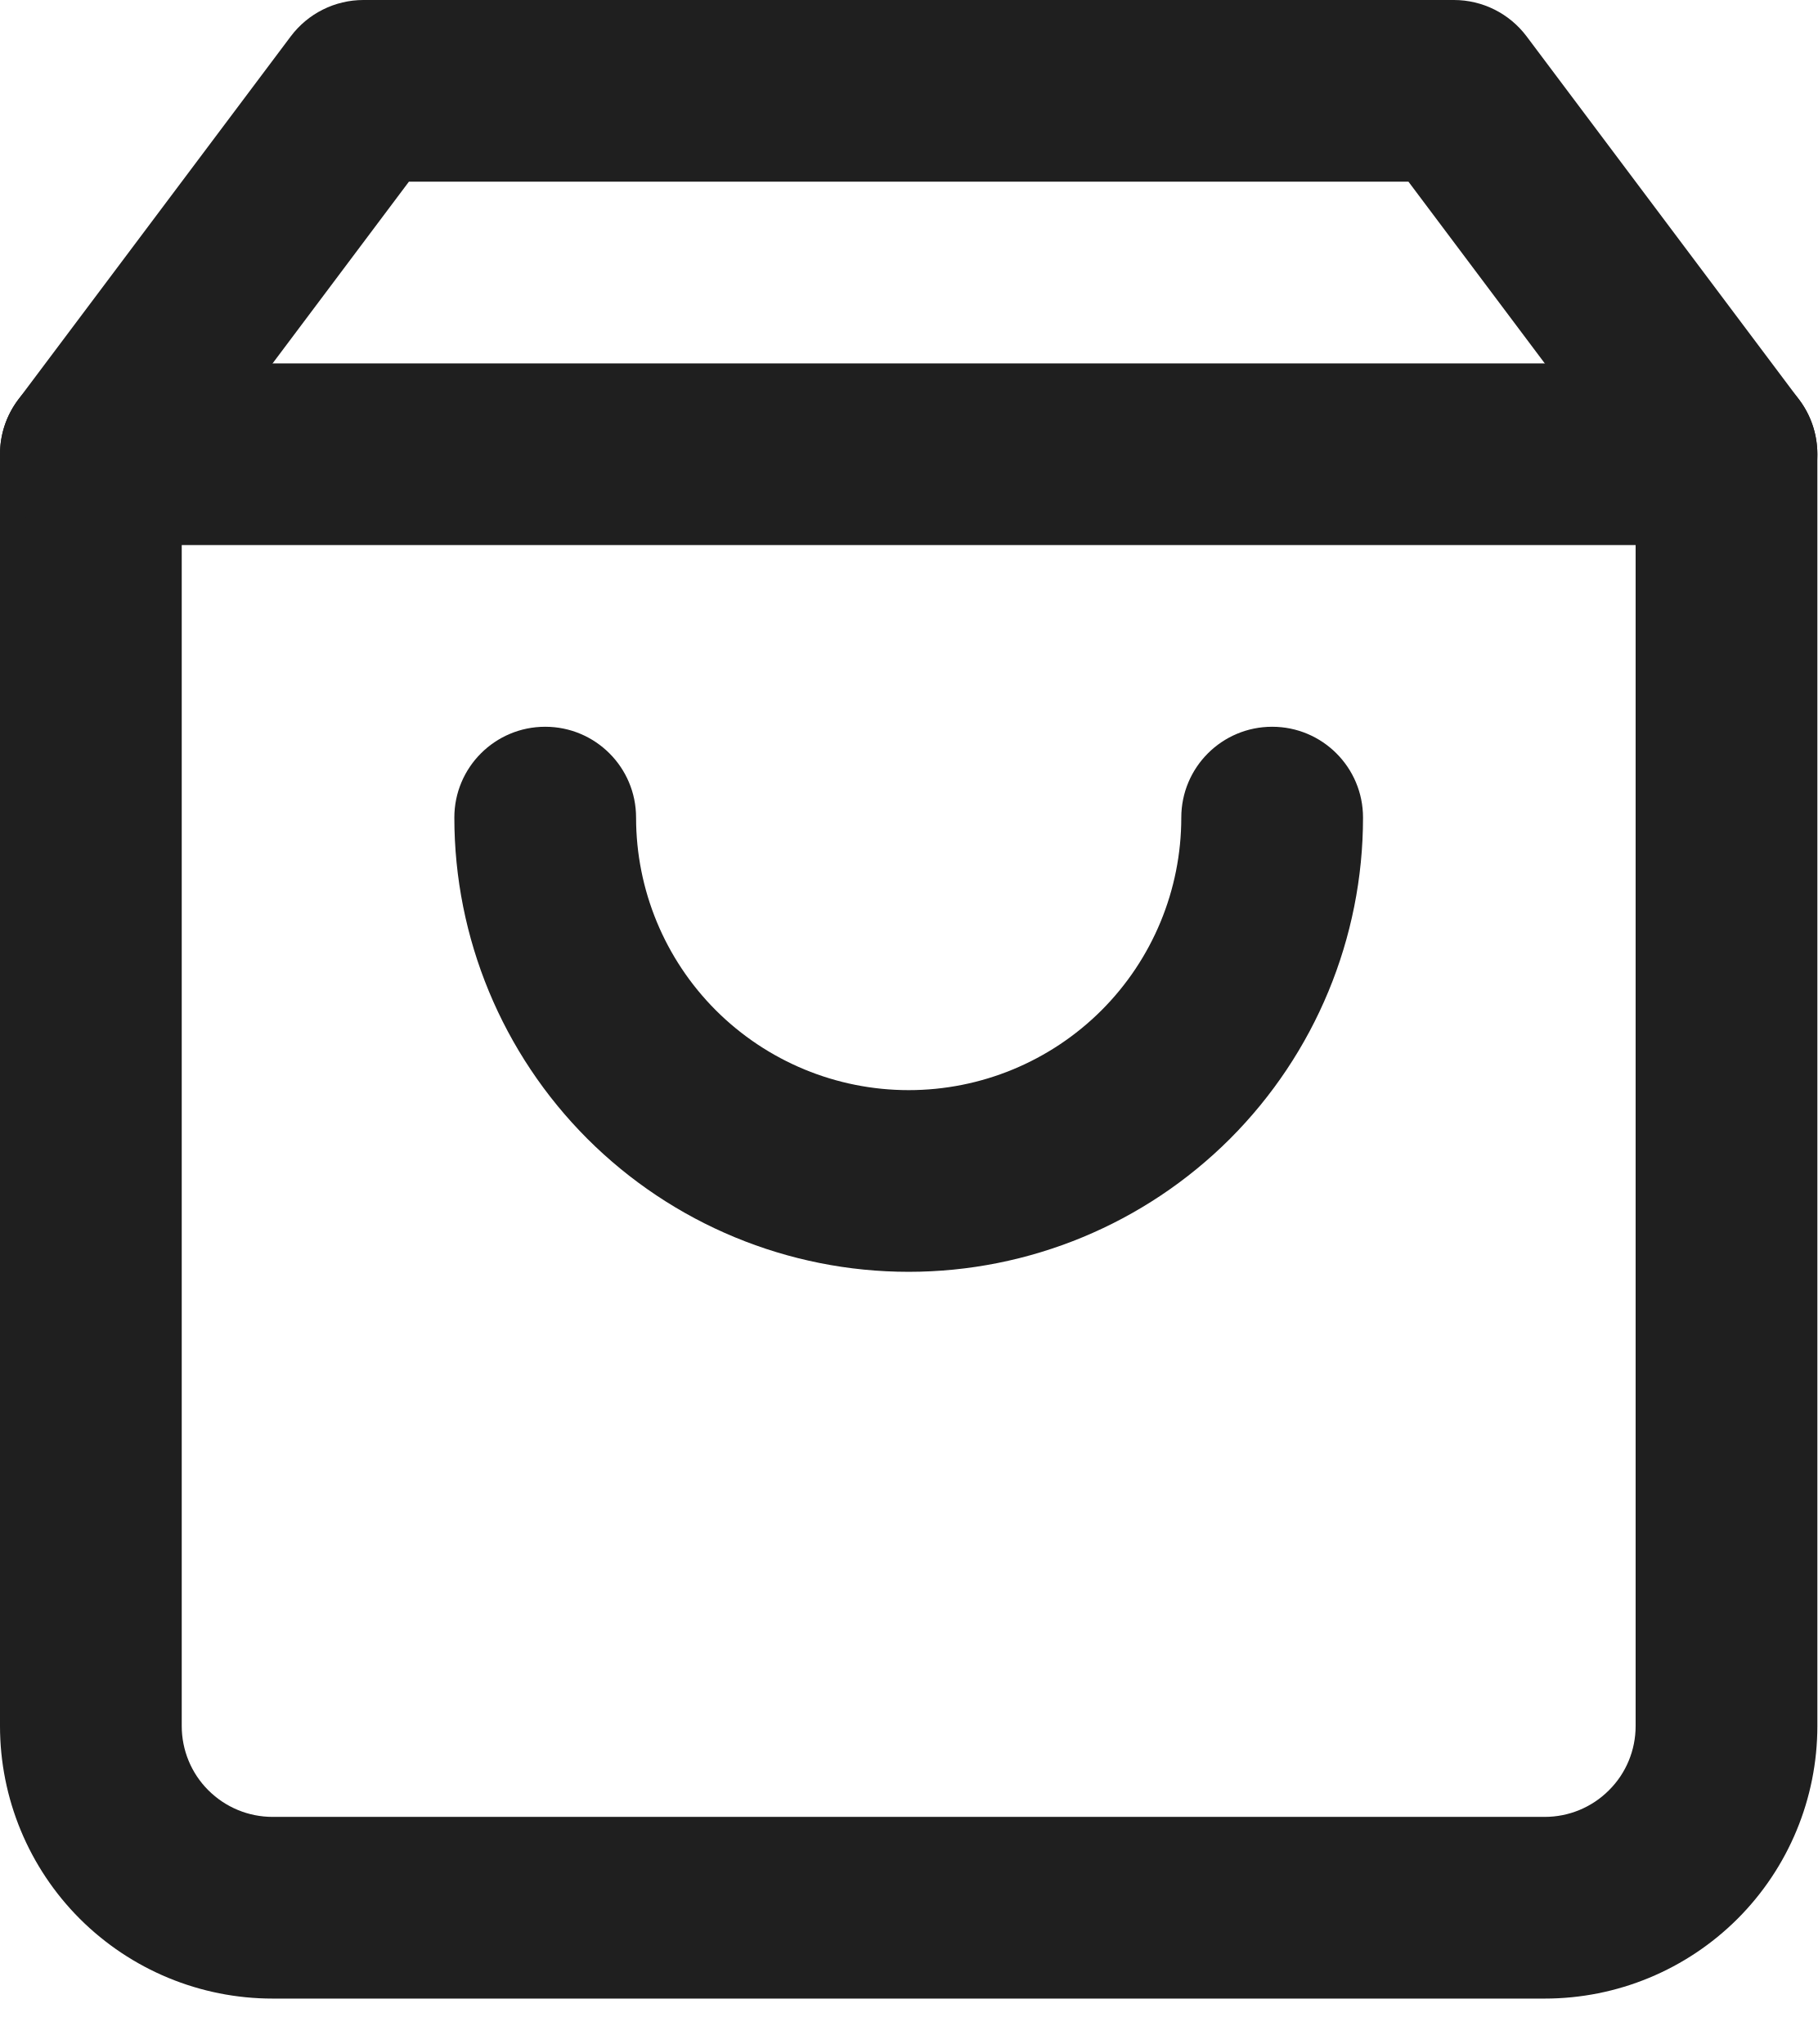
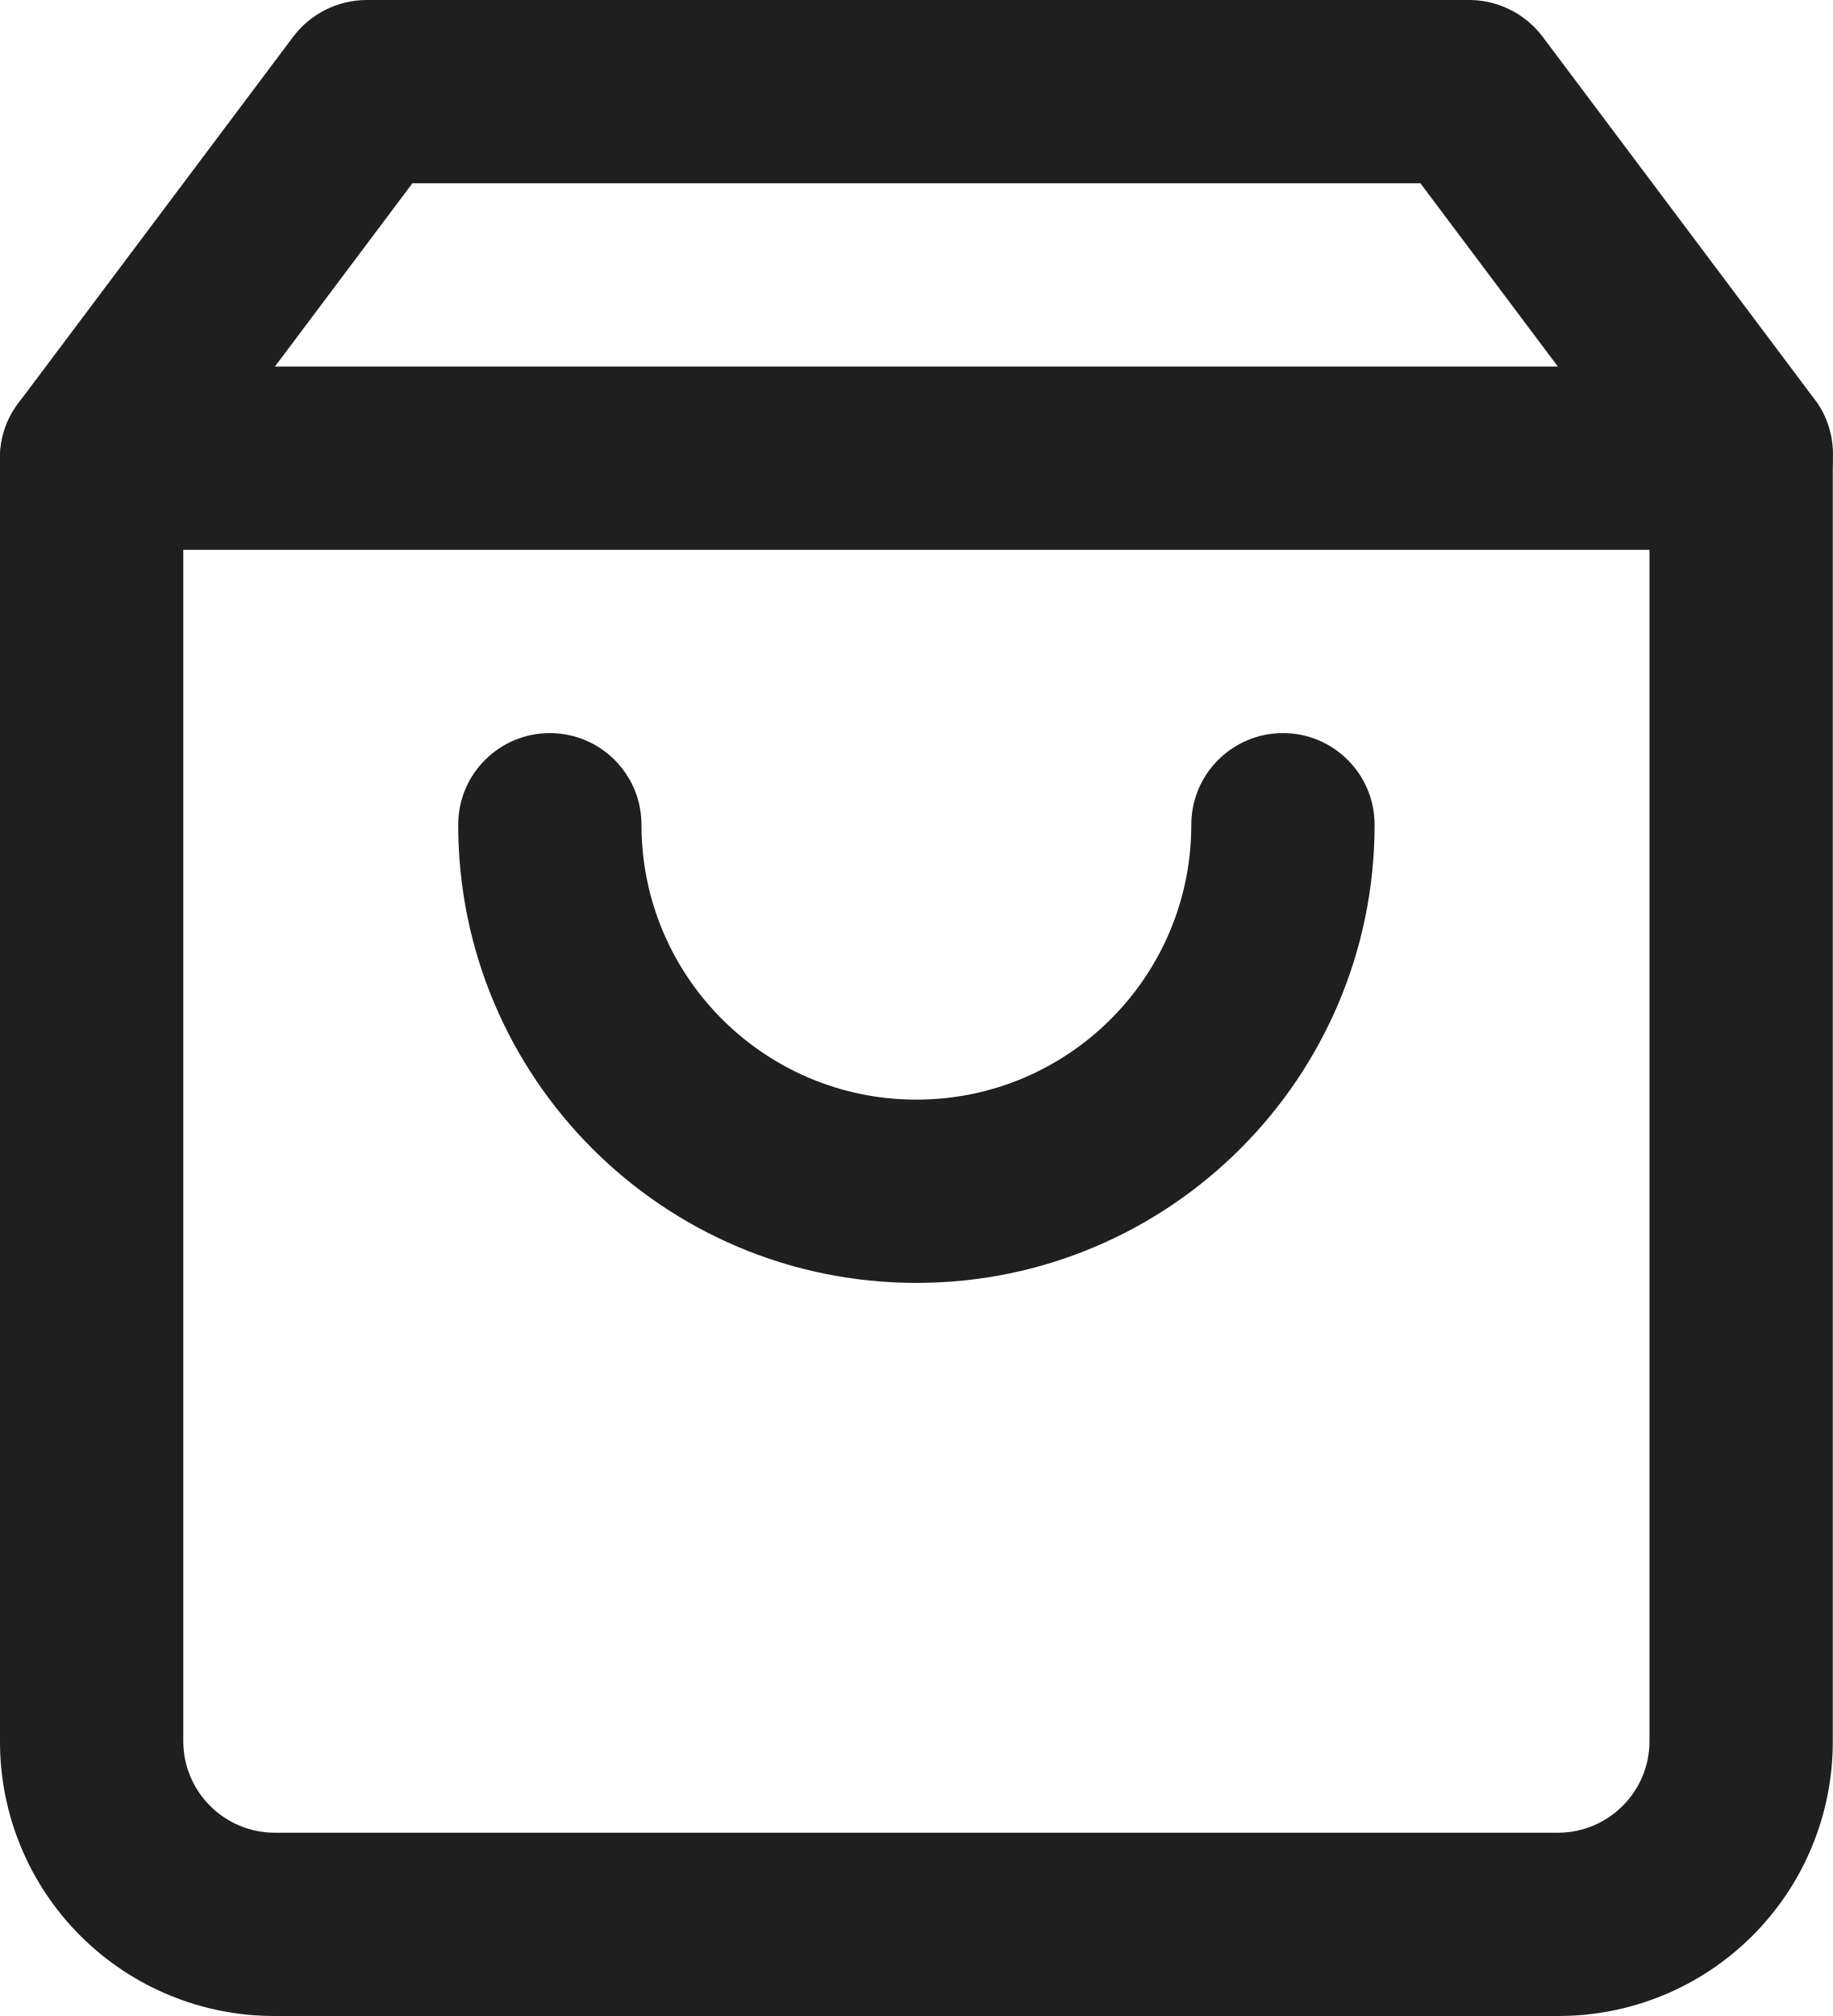
- <svg xmlns="http://www.w3.org/2000/svg" width="24" height="27" viewBox="0 0 24 27" fill="none">
-   <path fill-rule="evenodd" clip-rule="evenodd" d="M3.84 0.48C4.067 0.178 4.422 0 4.8 0H19.2C19.578 0 19.933 0.178 20.16 0.48L23.76 5.28C23.916 5.488 24 5.74 24 6V22.8C24 23.755 23.621 24.671 22.946 25.346C22.27 26.021 21.355 26.4 20.4 26.4H3.6C2.645 26.4 1.73 26.021 1.054 25.346C0.379 24.671 0 23.755 0 22.8V6C0 5.74 0.084 5.488 0.24 5.28L3.84 0.48ZM5.4 2.4L2.4 6.4V22.8C2.4 23.118 2.526 23.424 2.751 23.648C2.977 23.874 3.282 24 3.6 24H20.4C20.718 24 21.023 23.874 21.248 23.648C21.474 23.424 21.6 23.118 21.6 22.8V6.4L18.6 2.4H5.4Z" fill="#1F1F1F" />
-   <path fill-rule="evenodd" clip-rule="evenodd" d="M0 6C0 5.337 0.537 4.8 1.2 4.8H22.8C23.463 4.8 24 5.337 24 6C24 6.663 23.463 7.2 22.8 7.2H1.2C0.537 7.2 0 6.663 0 6Z" fill="#1F1F1F" />
-   <path fill-rule="evenodd" clip-rule="evenodd" d="M7.2 9.6C7.863 9.6 8.4 10.137 8.4 10.8C8.4 11.755 8.779 12.671 9.454 13.346C10.13 14.021 11.045 14.4 12 14.4C12.955 14.4 13.87 14.021 14.546 13.346C15.221 12.671 15.6 11.755 15.6 10.8C15.6 10.137 16.137 9.6 16.8 9.6C17.463 9.6 18 10.137 18 10.8C18 12.391 17.368 13.917 16.243 15.043C15.117 16.168 13.591 16.8 12 16.8C10.409 16.8 8.883 16.168 7.757 15.043C6.632 13.917 6 12.391 6 10.8C6 10.137 6.537 9.6 7.2 9.6Z" fill="#1F1F1F" />
+ <svg xmlns="http://www.w3.org/2000/svg" viewBox="0 0 24 26.4">
+   <defs>
+     <style>.cls-1{fill:#1f1f1f;fill-rule:evenodd;}</style>
+   </defs>
+   <g id="Слой_2" data-name="Слой 2">
+     <g id="Слой_1-2" data-name="Слой 1">
+       <path class="cls-1" d="M3.84.48A1.21,1.21,0,0,1,4.8,0H19.2a1.21,1.21,0,0,1,1,.48l3.6,4.8A1.18,1.18,0,0,1,24,6V22.8a3.59,3.59,0,0,1-3.6,3.6H3.6A3.59,3.59,0,0,1,0,22.8V6a1.18,1.18,0,0,1,.24-.72ZM5.4,2.4l-3,4V22.8A1.2,1.2,0,0,0,3.6,24H20.4a1.2,1.2,0,0,0,1.2-1.2V6.4l-3-4Z" />
+       <path class="cls-1" d="M0,6A1.2,1.2,0,0,1,1.2,4.8H22.8a1.2,1.2,0,0,1,0,2.4H1.2A1.2,1.2,0,0,1,0,6Z" />
+       <path class="cls-1" d="M7.2,9.6a1.2,1.2,0,0,1,1.2,1.2,3.6,3.6,0,1,0,7.2,0,1.2,1.2,0,1,1,2.4,0,6,6,0,0,1-12,0A1.2,1.2,0,0,1,7.2,9.6Z" />
+     </g>
+   </g>
</svg>
